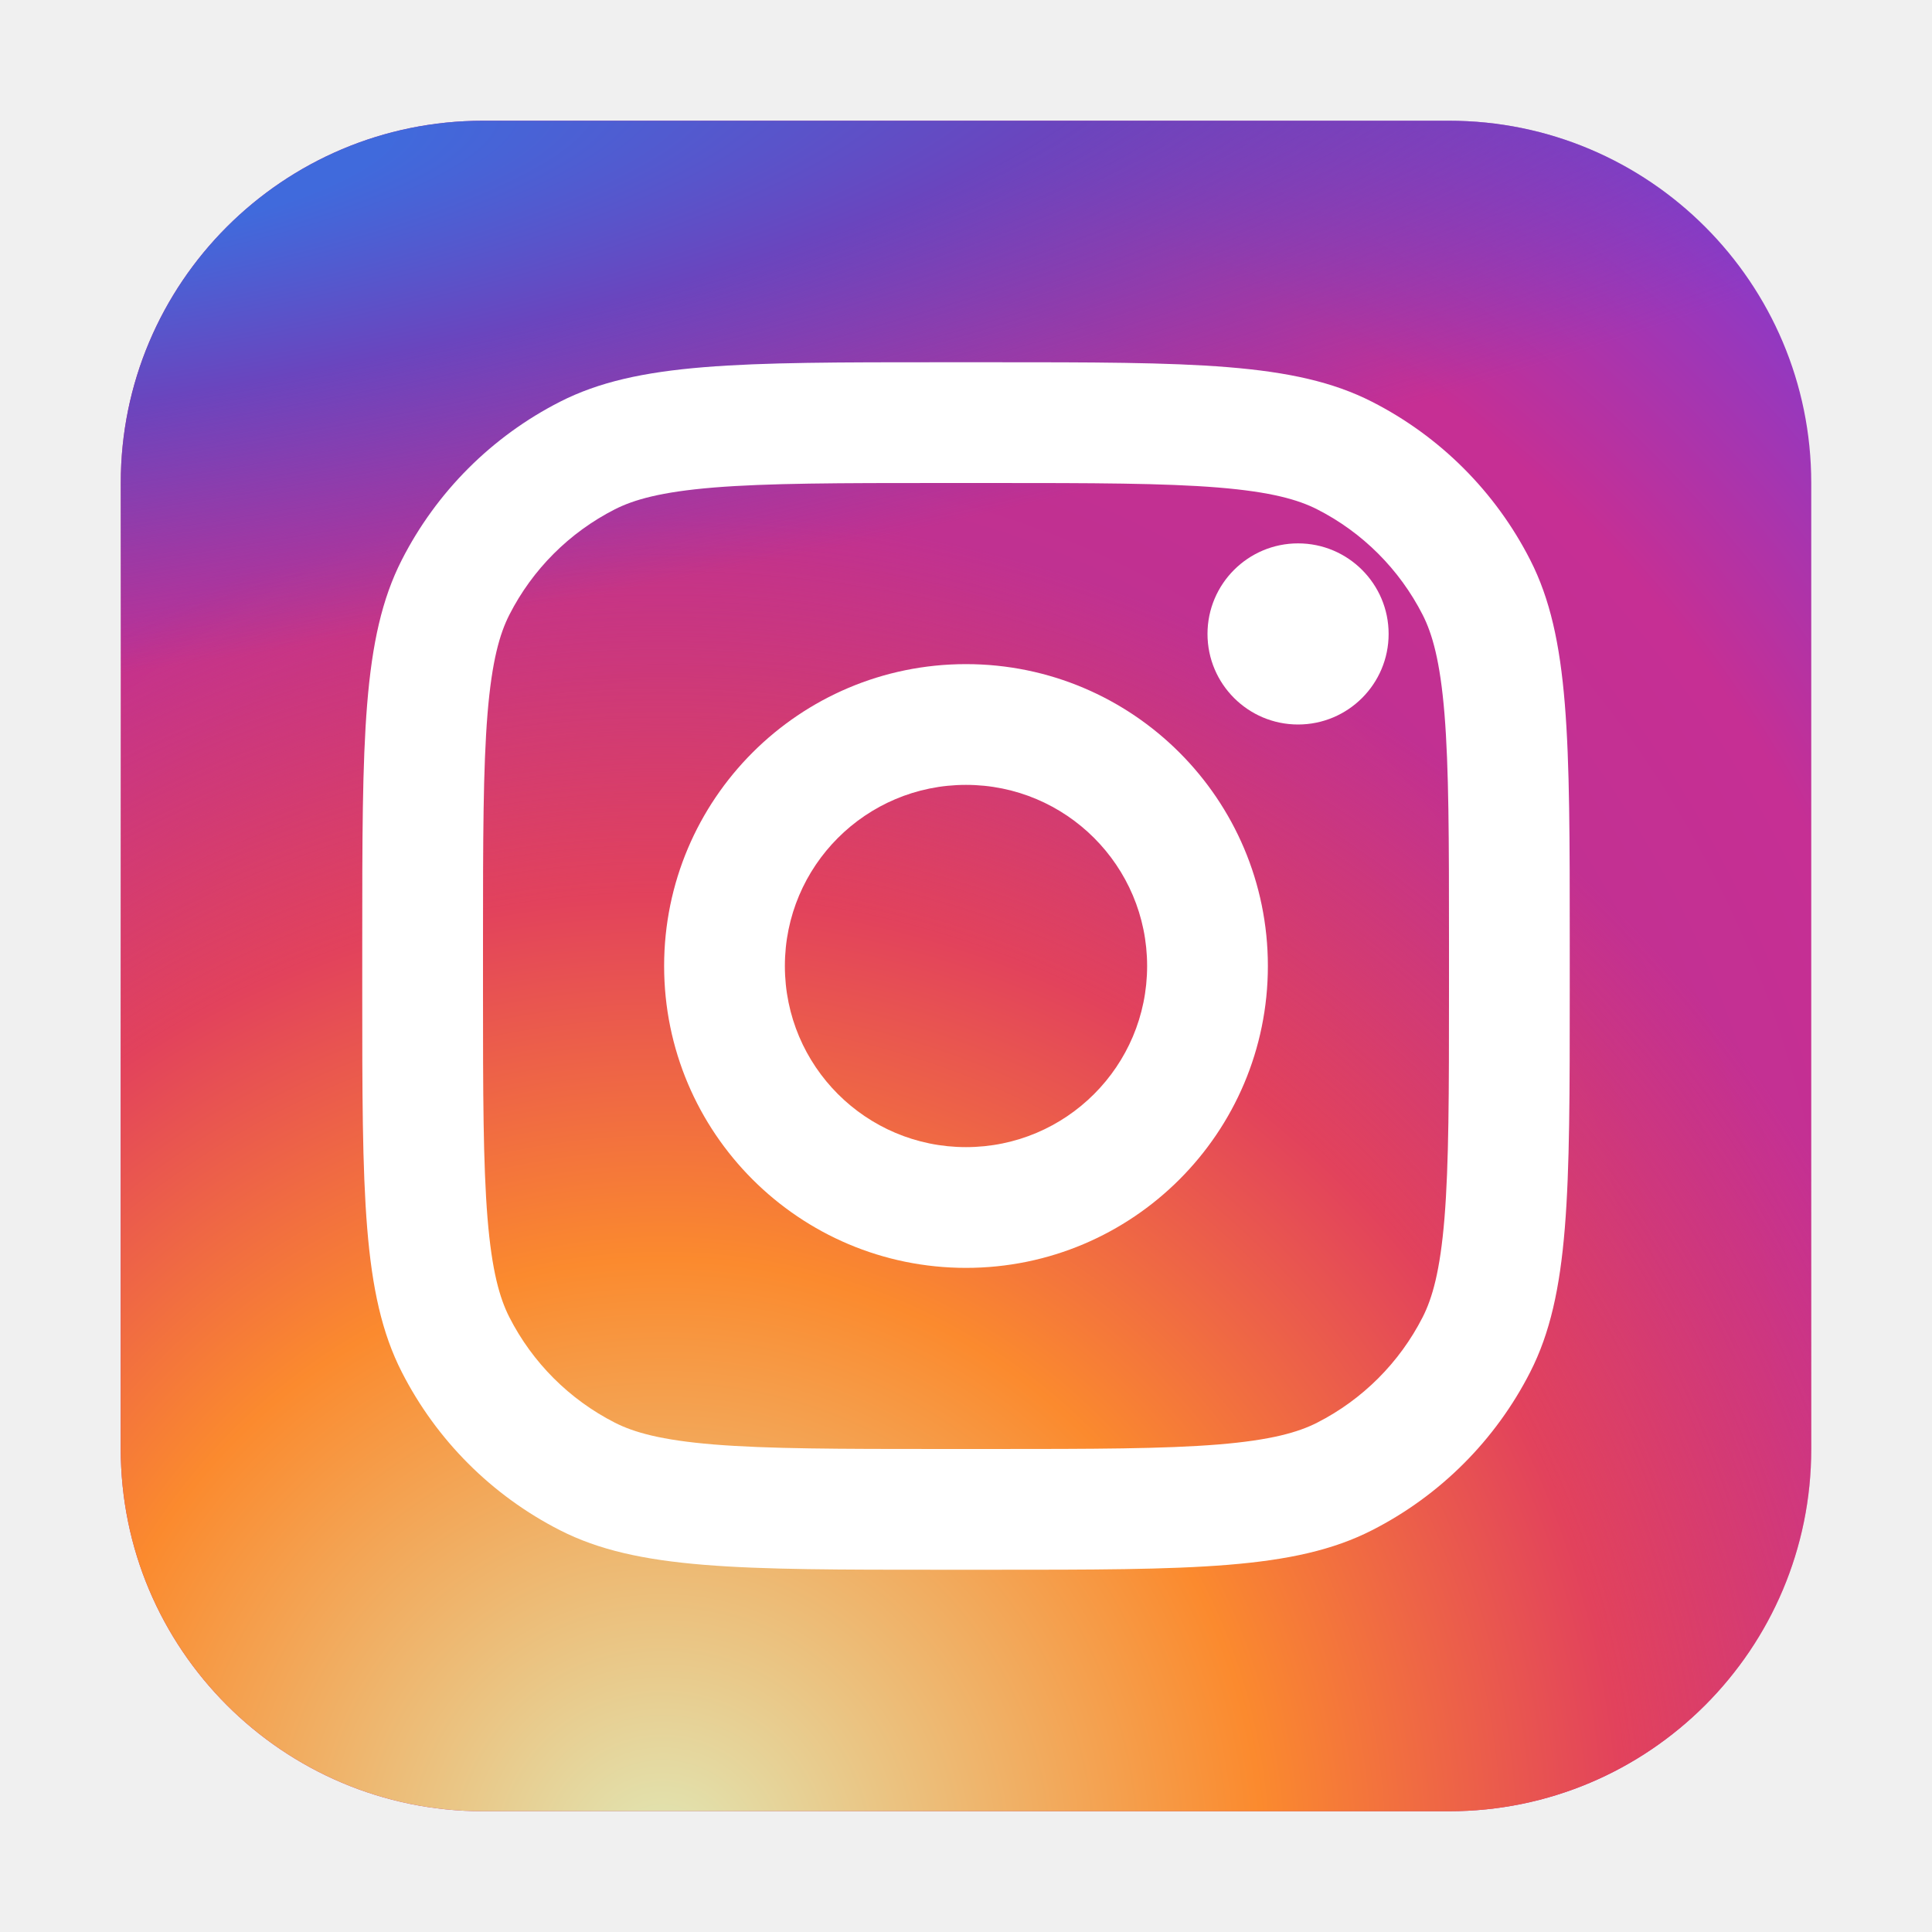
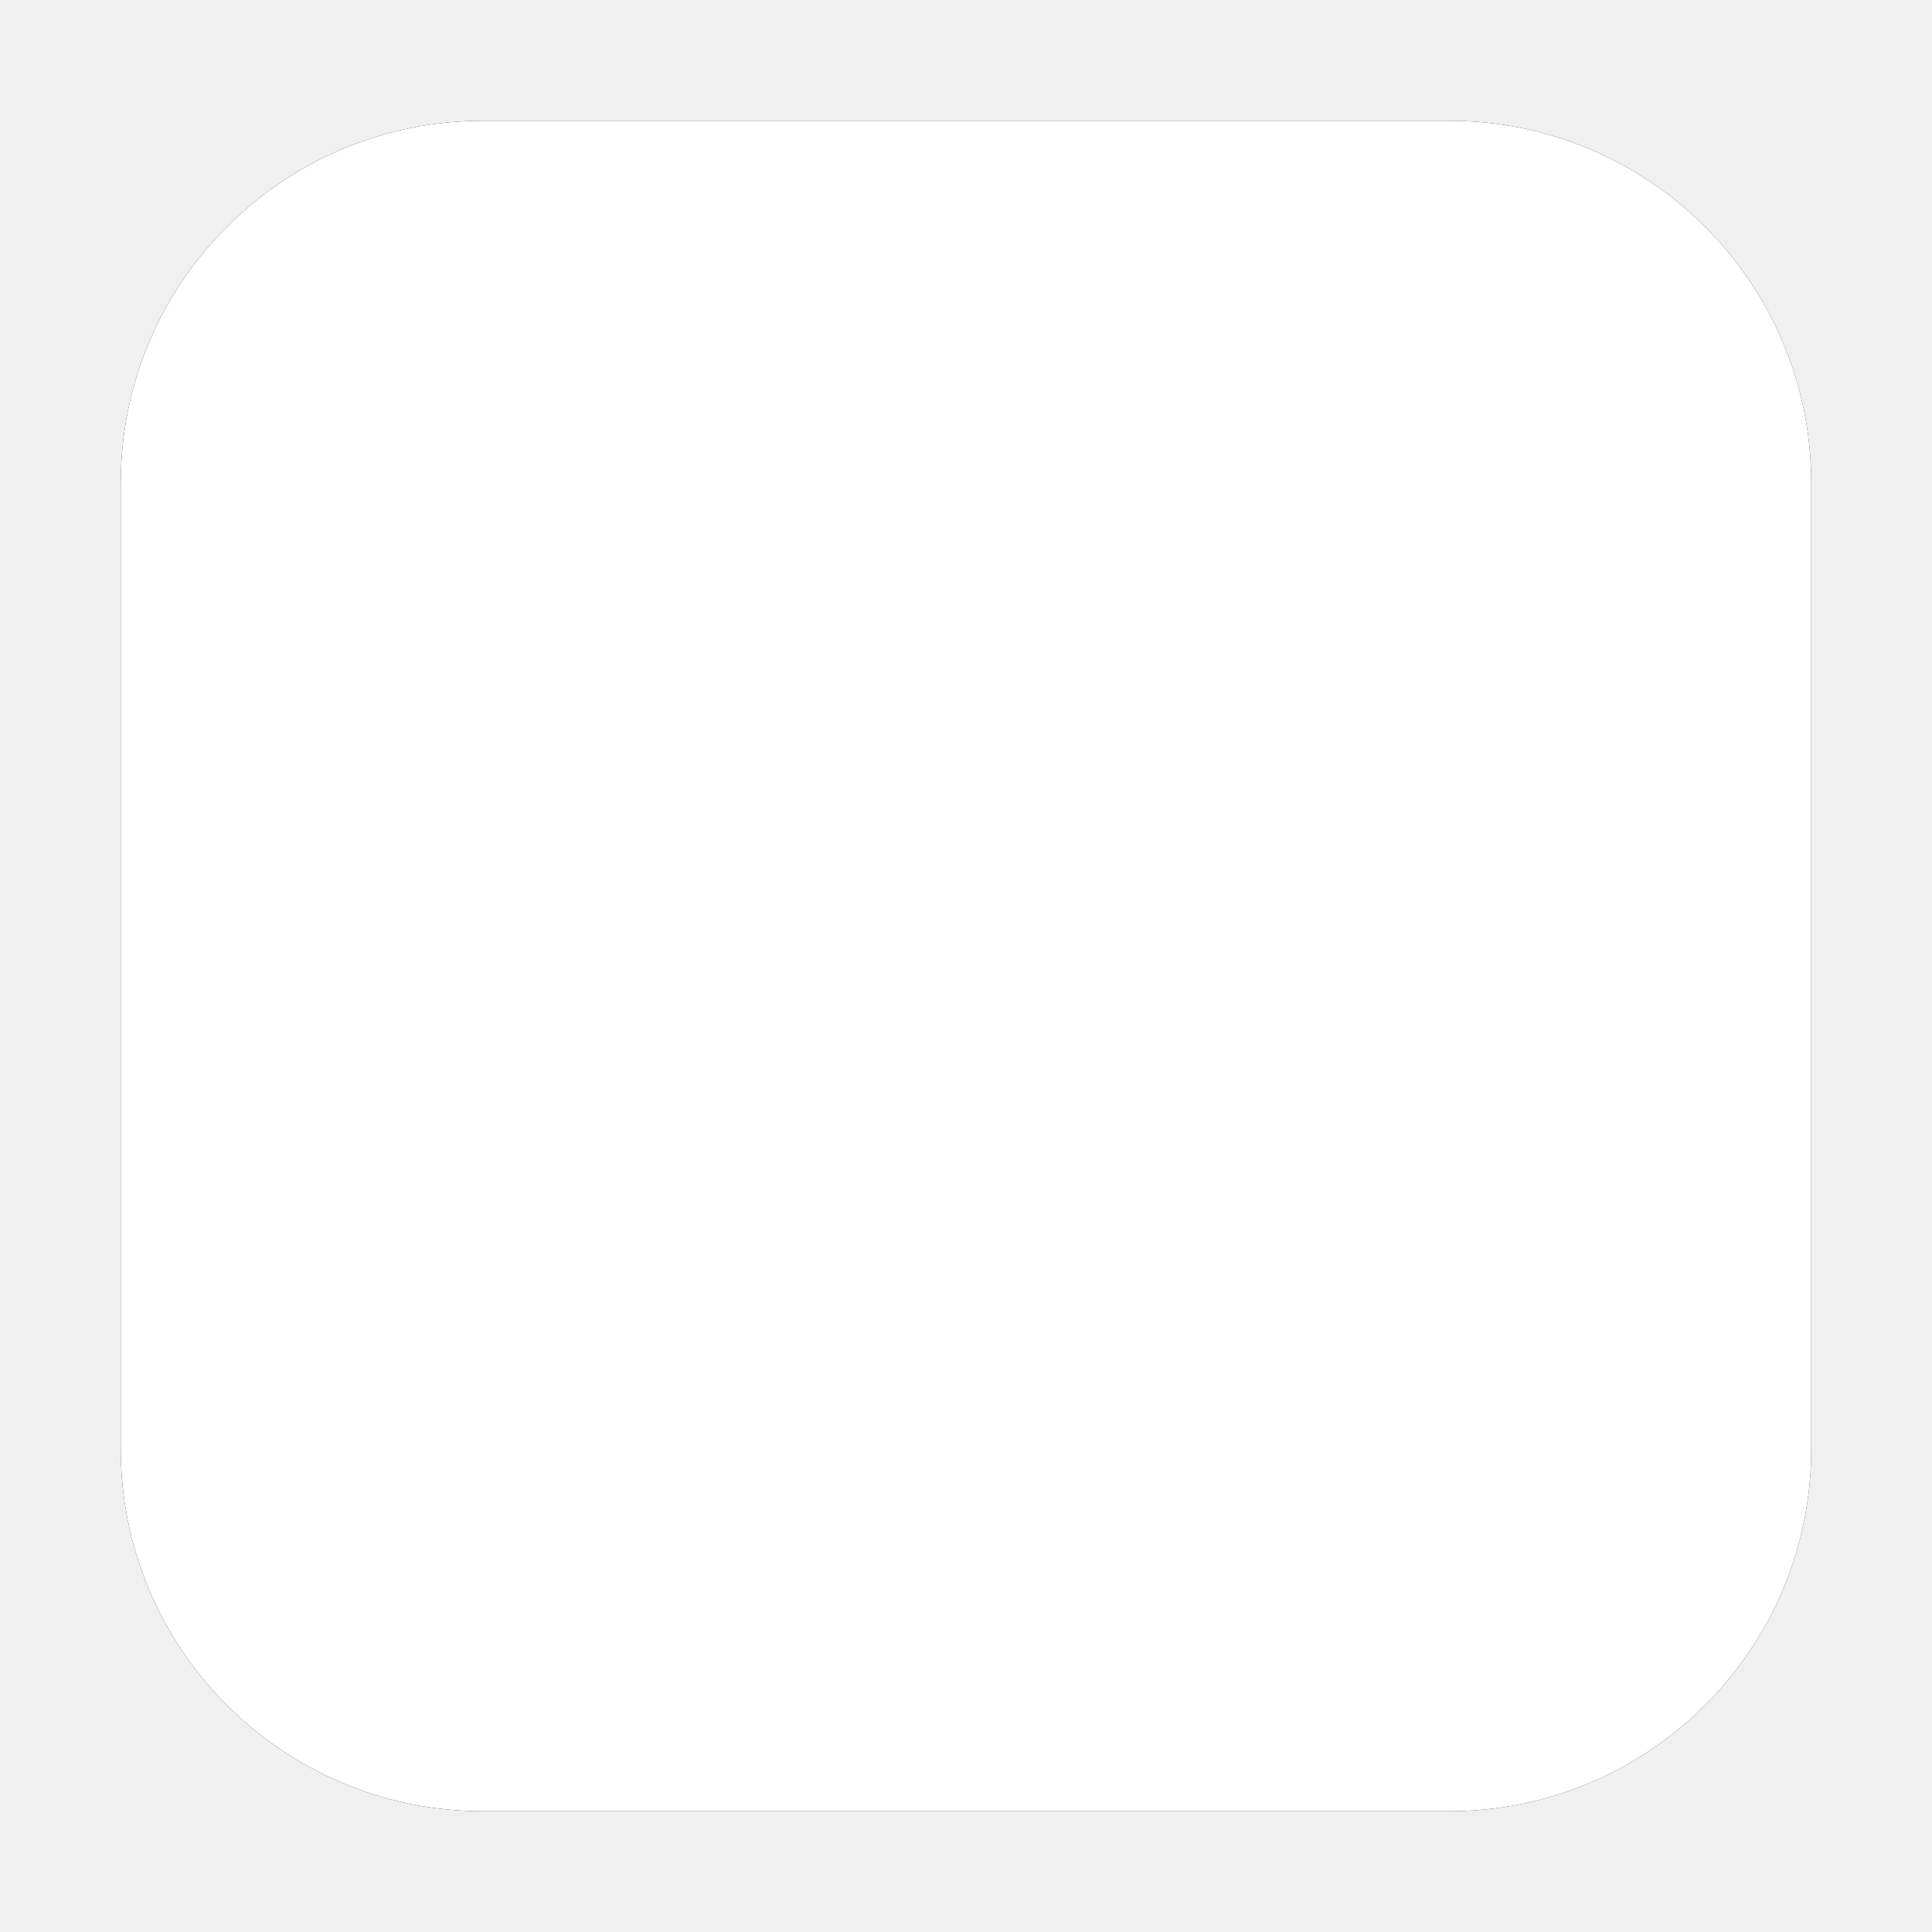
<svg xmlns="http://www.w3.org/2000/svg" width="800px" height="800px" viewBox="0 0 32 32" fill="none">
-   <rect x="2" y="2" width="28" height="28" rx="6" fill="url(#paint0_radial_87_7153)" />
-   <rect x="2" y="2" width="28" height="28" rx="6" fill="url(#paint1_radial_87_7153)" />
-   <rect x="2" y="2" width="28" height="28" rx="6" fill="url(#paint2_radial_87_7153)" />
+   <rect x="2" y="2" width="28" height="28" rx="6" fill="white" />
+   <rect x="2" y="2" width="28" height="28" rx="6" fill="black" />
+   <rect x="2" y="2" width="28" height="28" rx="6" fill="white" />
  <path d="M23 10.5C23 11.328 22.328 12 21.5 12C20.672 12 20 11.328 20 10.5C20 9.672 20.672 9 21.5 9C22.328 9 23 9.672 23 10.5Z" fill="white" />
  <path fill-rule="evenodd" clip-rule="evenodd" d="M16 21C18.761 21 21 18.761 21 16C21 13.239 18.761 11 16 11C13.239 11 11 13.239 11 16C11 18.761 13.239 21 16 21ZM16 19C17.657 19 19 17.657 19 16C19 14.343 17.657 13 16 13C14.343 13 13 14.343 13 16C13 17.657 14.343 19 16 19Z" fill="white" />
  <path fill-rule="evenodd" clip-rule="evenodd" d="M6 15.6C6 12.24 6 10.559 6.654 9.276C7.229 8.147 8.147 7.229 9.276 6.654C10.559 6 12.24 6 15.6 6H16.4C19.76 6 21.441 6 22.724 6.654C23.853 7.229 24.771 8.147 25.346 9.276C26 10.559 26 12.24 26 15.6V16.4C26 19.76 26 21.441 25.346 22.724C24.771 23.853 23.853 24.771 22.724 25.346C21.441 26 19.76 26 16.4 26H15.6C12.24 26 10.559 26 9.276 25.346C8.147 24.771 7.229 23.853 6.654 22.724C6 21.441 6 19.76 6 16.4V15.6ZM15.6 8H16.4C18.113 8 19.278 8.002 20.178 8.075C21.055 8.147 21.503 8.277 21.816 8.436C22.569 8.819 23.18 9.431 23.564 10.184C23.723 10.497 23.853 10.945 23.925 11.822C23.998 12.722 24 13.887 24 15.6V16.4C24 18.113 23.998 19.278 23.925 20.178C23.853 21.055 23.723 21.503 23.564 21.816C23.18 22.569 22.569 23.18 21.816 23.564C21.503 23.723 21.055 23.853 20.178 23.925C19.278 23.998 18.113 24 16.4 24H15.6C13.887 24 12.722 23.998 11.822 23.925C10.945 23.853 10.497 23.723 10.184 23.564C9.431 23.18 8.819 22.569 8.436 21.816C8.277 21.503 8.147 21.055 8.075 20.178C8.002 19.278 8 18.113 8 16.4V15.6C8 13.887 8.002 12.722 8.075 11.822C8.147 10.945 8.277 10.497 8.436 10.184C8.819 9.431 9.431 8.819 10.184 8.436C10.497 8.277 10.945 8.147 11.822 8.075C12.722 8.002 13.887 8 15.6 8Z" fill="white" />
  <defs>
    <radialGradient id="paint0_radial_87_7153" cx="0" cy="0" r="1" gradientUnits="userSpaceOnUse" gradientTransform="translate(12 23) rotate(-55.3758) scale(25.5196)">
      <stop stop-color="#B13589" />
      <stop offset="0.793" stop-color="#C62F94" />
      <stop offset="1" stop-color="#8A3AC8" />
    </radialGradient>
    <radialGradient id="paint1_radial_87_7153" cx="0" cy="0" r="1" gradientUnits="userSpaceOnUse" gradientTransform="translate(11 31) rotate(-65.1363) scale(22.5942)">
      <stop stop-color="#E0E8B7" />
      <stop offset="0.445" stop-color="#FB8A2E" />
      <stop offset="0.715" stop-color="#E2425C" />
      <stop offset="1" stop-color="#E2425C" stop-opacity="0" />
    </radialGradient>
    <radialGradient id="paint2_radial_87_7153" cx="0" cy="0" r="1" gradientUnits="userSpaceOnUse" gradientTransform="translate(0.500002 3) rotate(-8.1301) scale(38.8909 8.31836)">
      <stop offset="0.157" stop-color="#406ADC" />
      <stop offset="0.468" stop-color="#6A45BE" />
      <stop offset="1" stop-color="#6A45BE" stop-opacity="0" />
    </radialGradient>
  </defs>
</svg>
